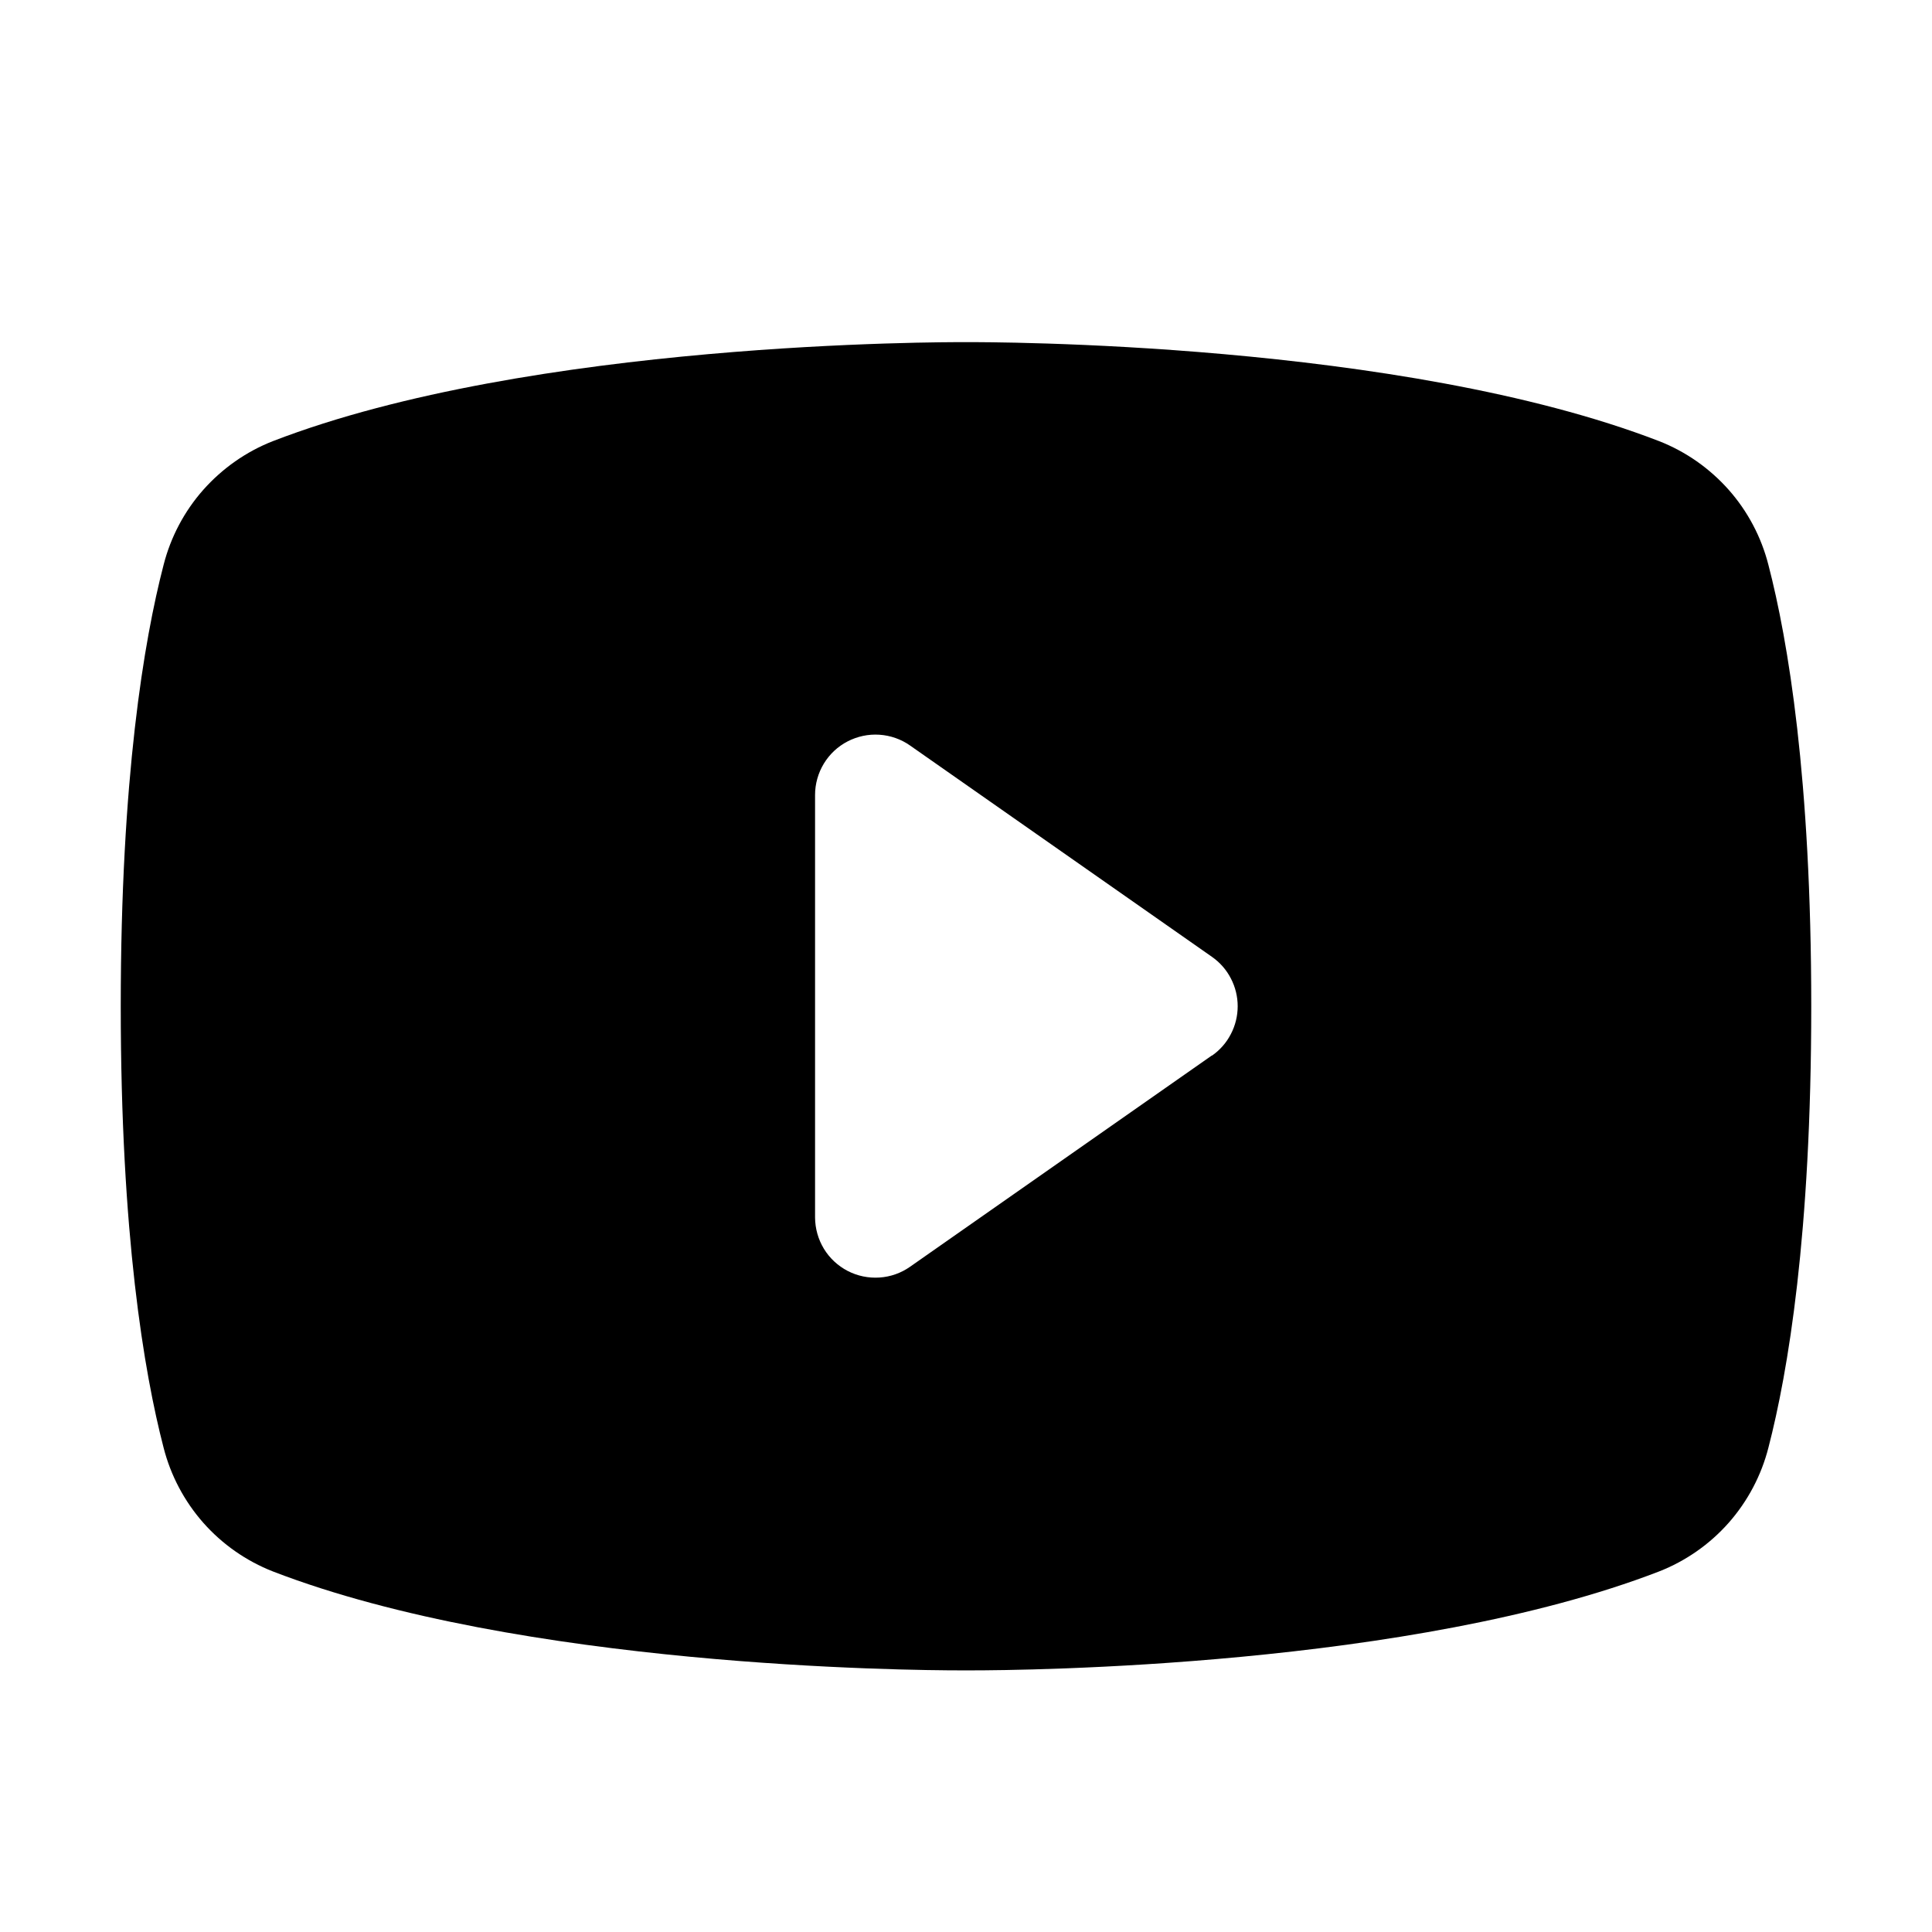
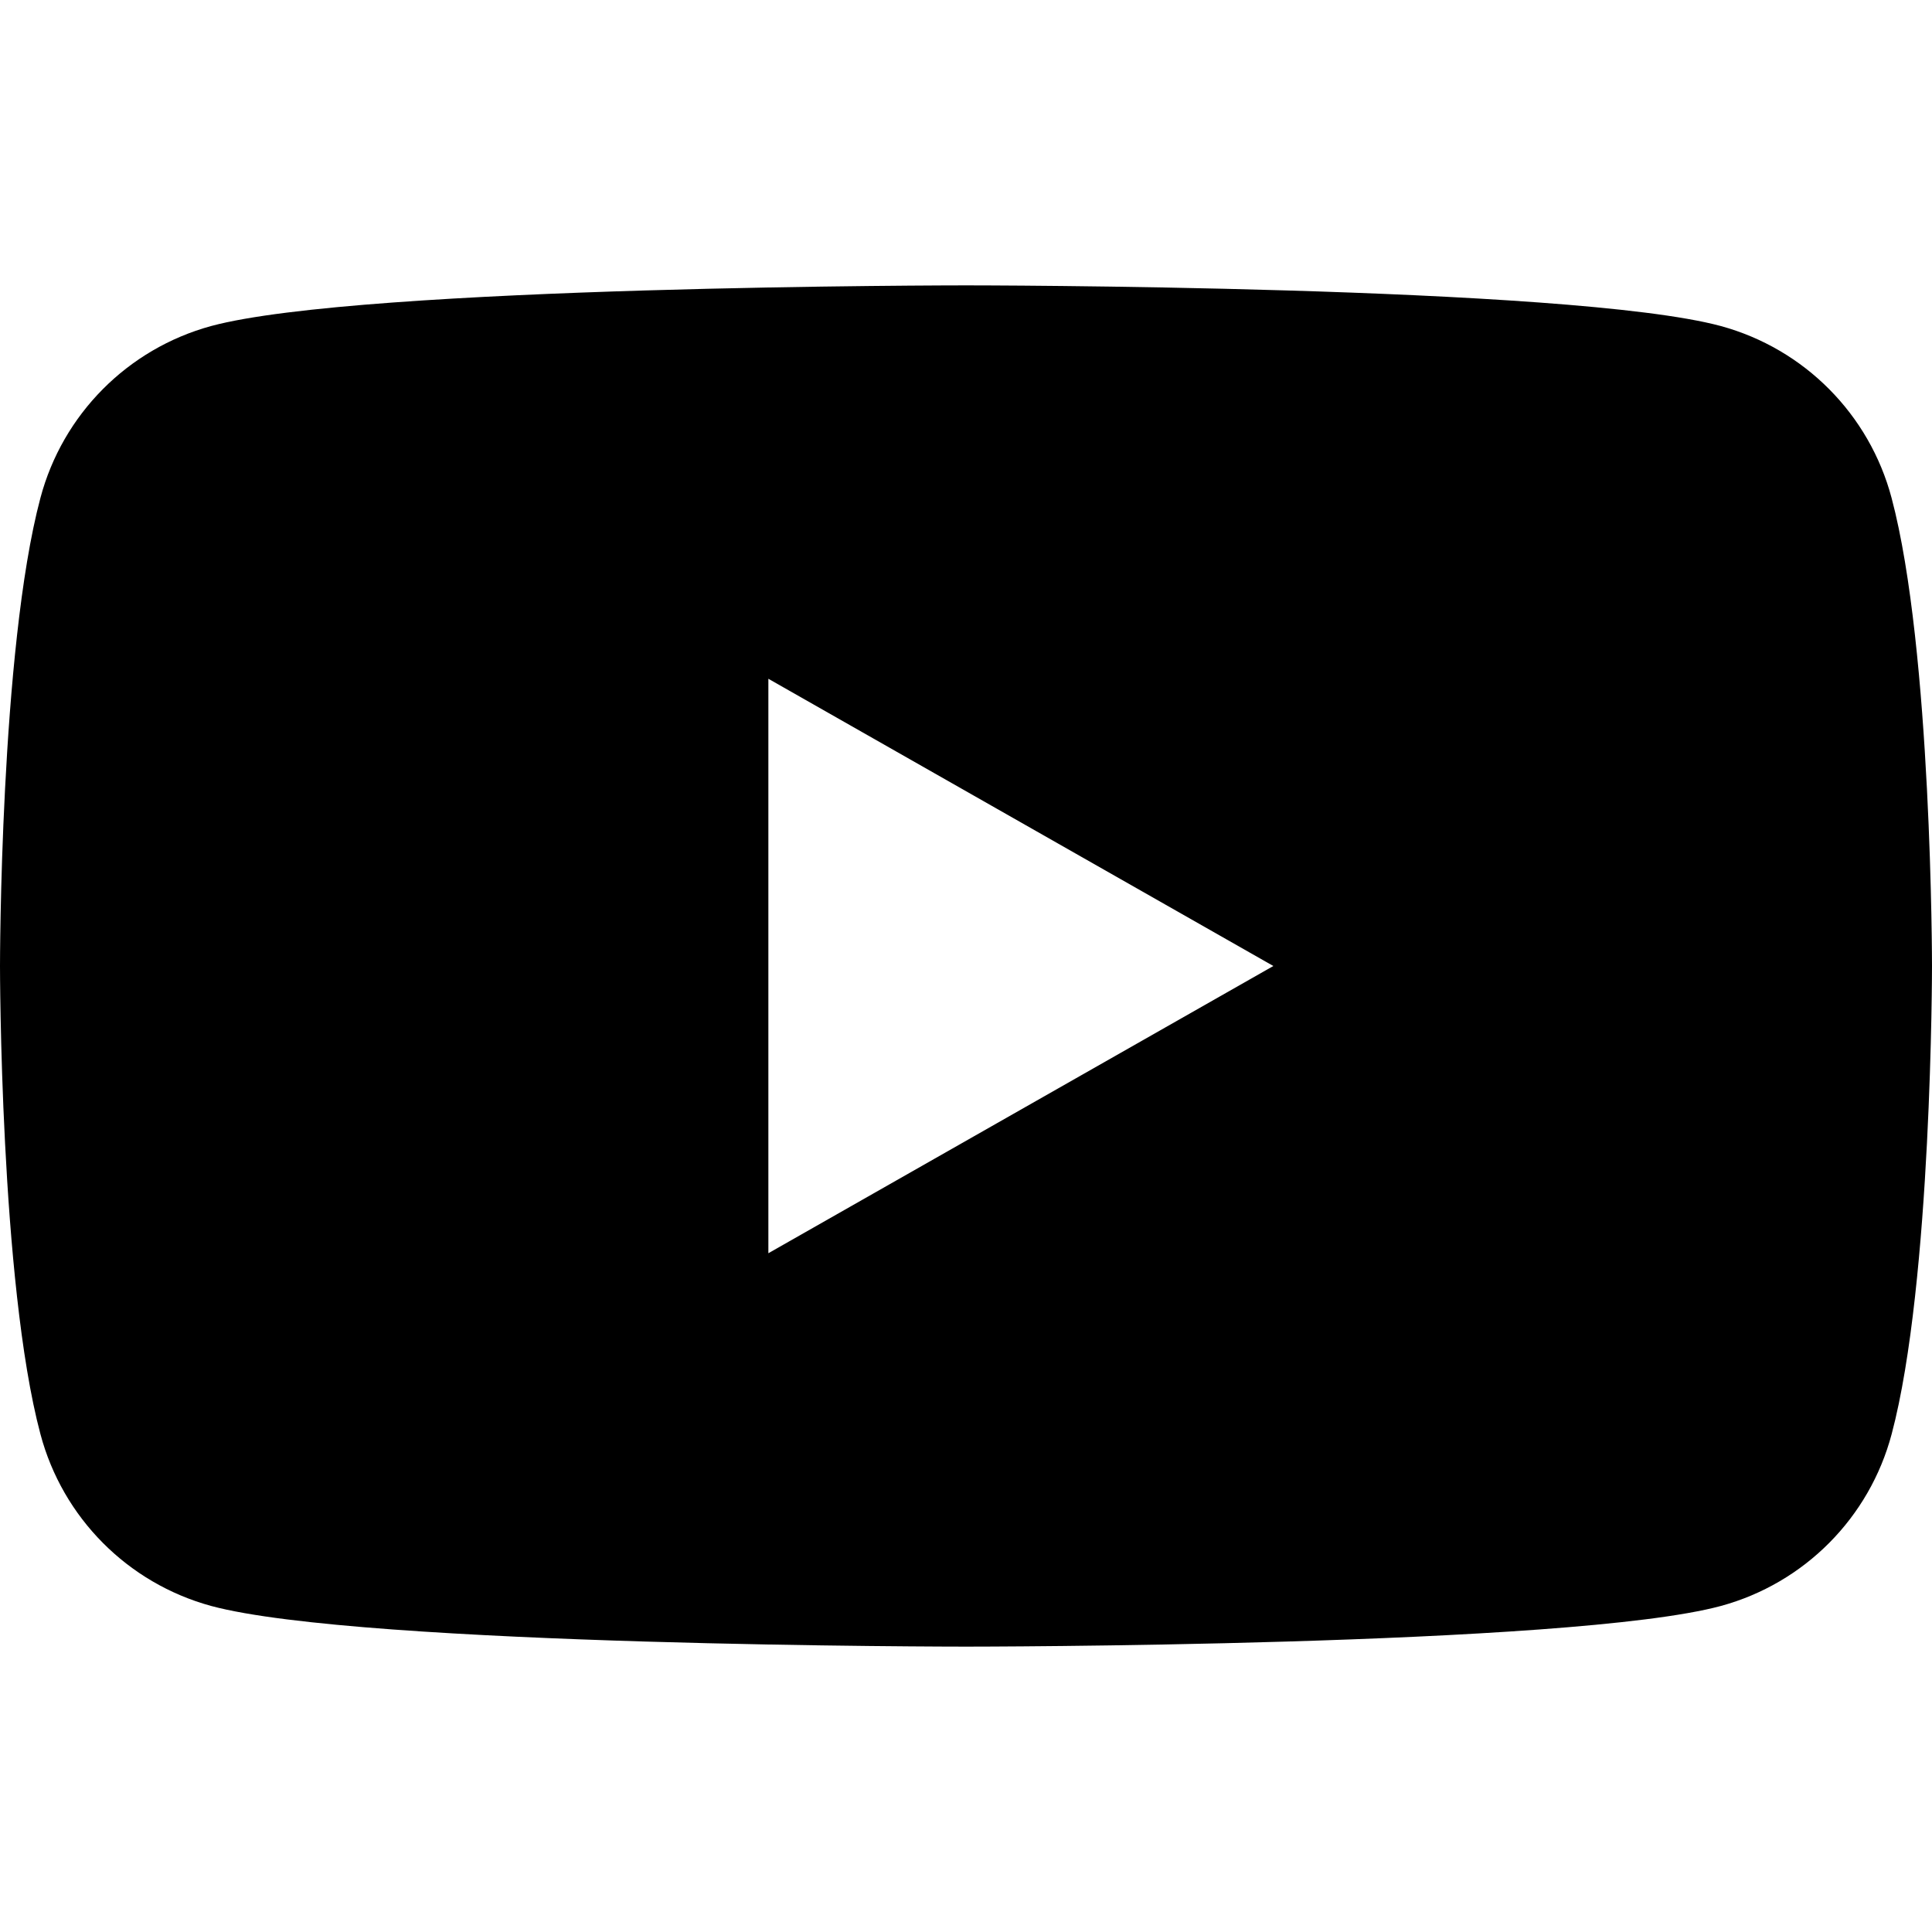
- <svg xmlns="http://www.w3.org/2000/svg" width="24" height="24" viewBox="0 0 24 24" fill="none">
-   <path d="M21.968 7.018C21.88 6.672 21.711 6.352 21.475 6.085C21.238 5.818 20.942 5.61 20.61 5.48C17.396 4.239 12.281 4.25 12 4.25C11.719 4.25 6.604 4.239 3.39 5.48C3.058 5.61 2.762 5.818 2.525 6.085C2.289 6.352 2.12 6.672 2.032 7.018C1.789 7.953 1.5 9.663 1.5 12.5C1.5 15.337 1.789 17.047 2.032 17.983C2.12 18.328 2.289 18.648 2.525 18.916C2.761 19.183 3.058 19.391 3.39 19.521C6.469 20.709 11.287 20.75 11.938 20.75H12.062C12.713 20.75 17.534 20.709 20.61 19.521C20.942 19.391 21.239 19.183 21.475 18.916C21.711 18.648 21.88 18.328 21.968 17.983C22.211 17.045 22.5 15.337 22.5 12.5C22.5 9.663 22.211 7.953 21.968 7.018ZM15.055 13.111L11.305 15.736C11.193 15.815 11.062 15.861 10.925 15.87C10.788 15.879 10.652 15.851 10.53 15.788C10.409 15.725 10.306 15.63 10.235 15.513C10.164 15.396 10.126 15.262 10.125 15.125V9.875C10.125 9.738 10.163 9.603 10.234 9.486C10.305 9.369 10.407 9.273 10.529 9.21C10.651 9.147 10.787 9.118 10.924 9.127C11.061 9.136 11.193 9.182 11.305 9.261L15.055 11.886C15.154 11.955 15.235 12.047 15.29 12.154C15.346 12.261 15.375 12.38 15.375 12.5C15.375 12.62 15.346 12.739 15.29 12.846C15.235 12.953 15.154 13.045 15.055 13.114V13.111Z" fill="currentColor" />
+ <svg xmlns="http://www.w3.org/2000/svg" width="24" height="24" viewBox="0 0 24 24" fill="currentColor">
+   <path d="M23.498 6.186a3.016 3.016 0 0 0-2.122-2.136C19.505 3.545 12 3.545 12 3.545s-7.505 0-9.377.505A3.017 3.017 0 0 0 .502 6.186C0 8.07 0 12 0 12s0 3.93.502 5.814a3.016 3.016 0 0 0 2.122 2.136c1.871.505 9.376.505 9.376.505s7.505 0 9.377-.505a3.015 3.015 0 0 0 2.122-2.136C24 15.93 24 12 24 12s0-3.93-.502-5.814zM9.545 15.568V8.432L15.818 12l-6.273 3.568z" />
</svg>
